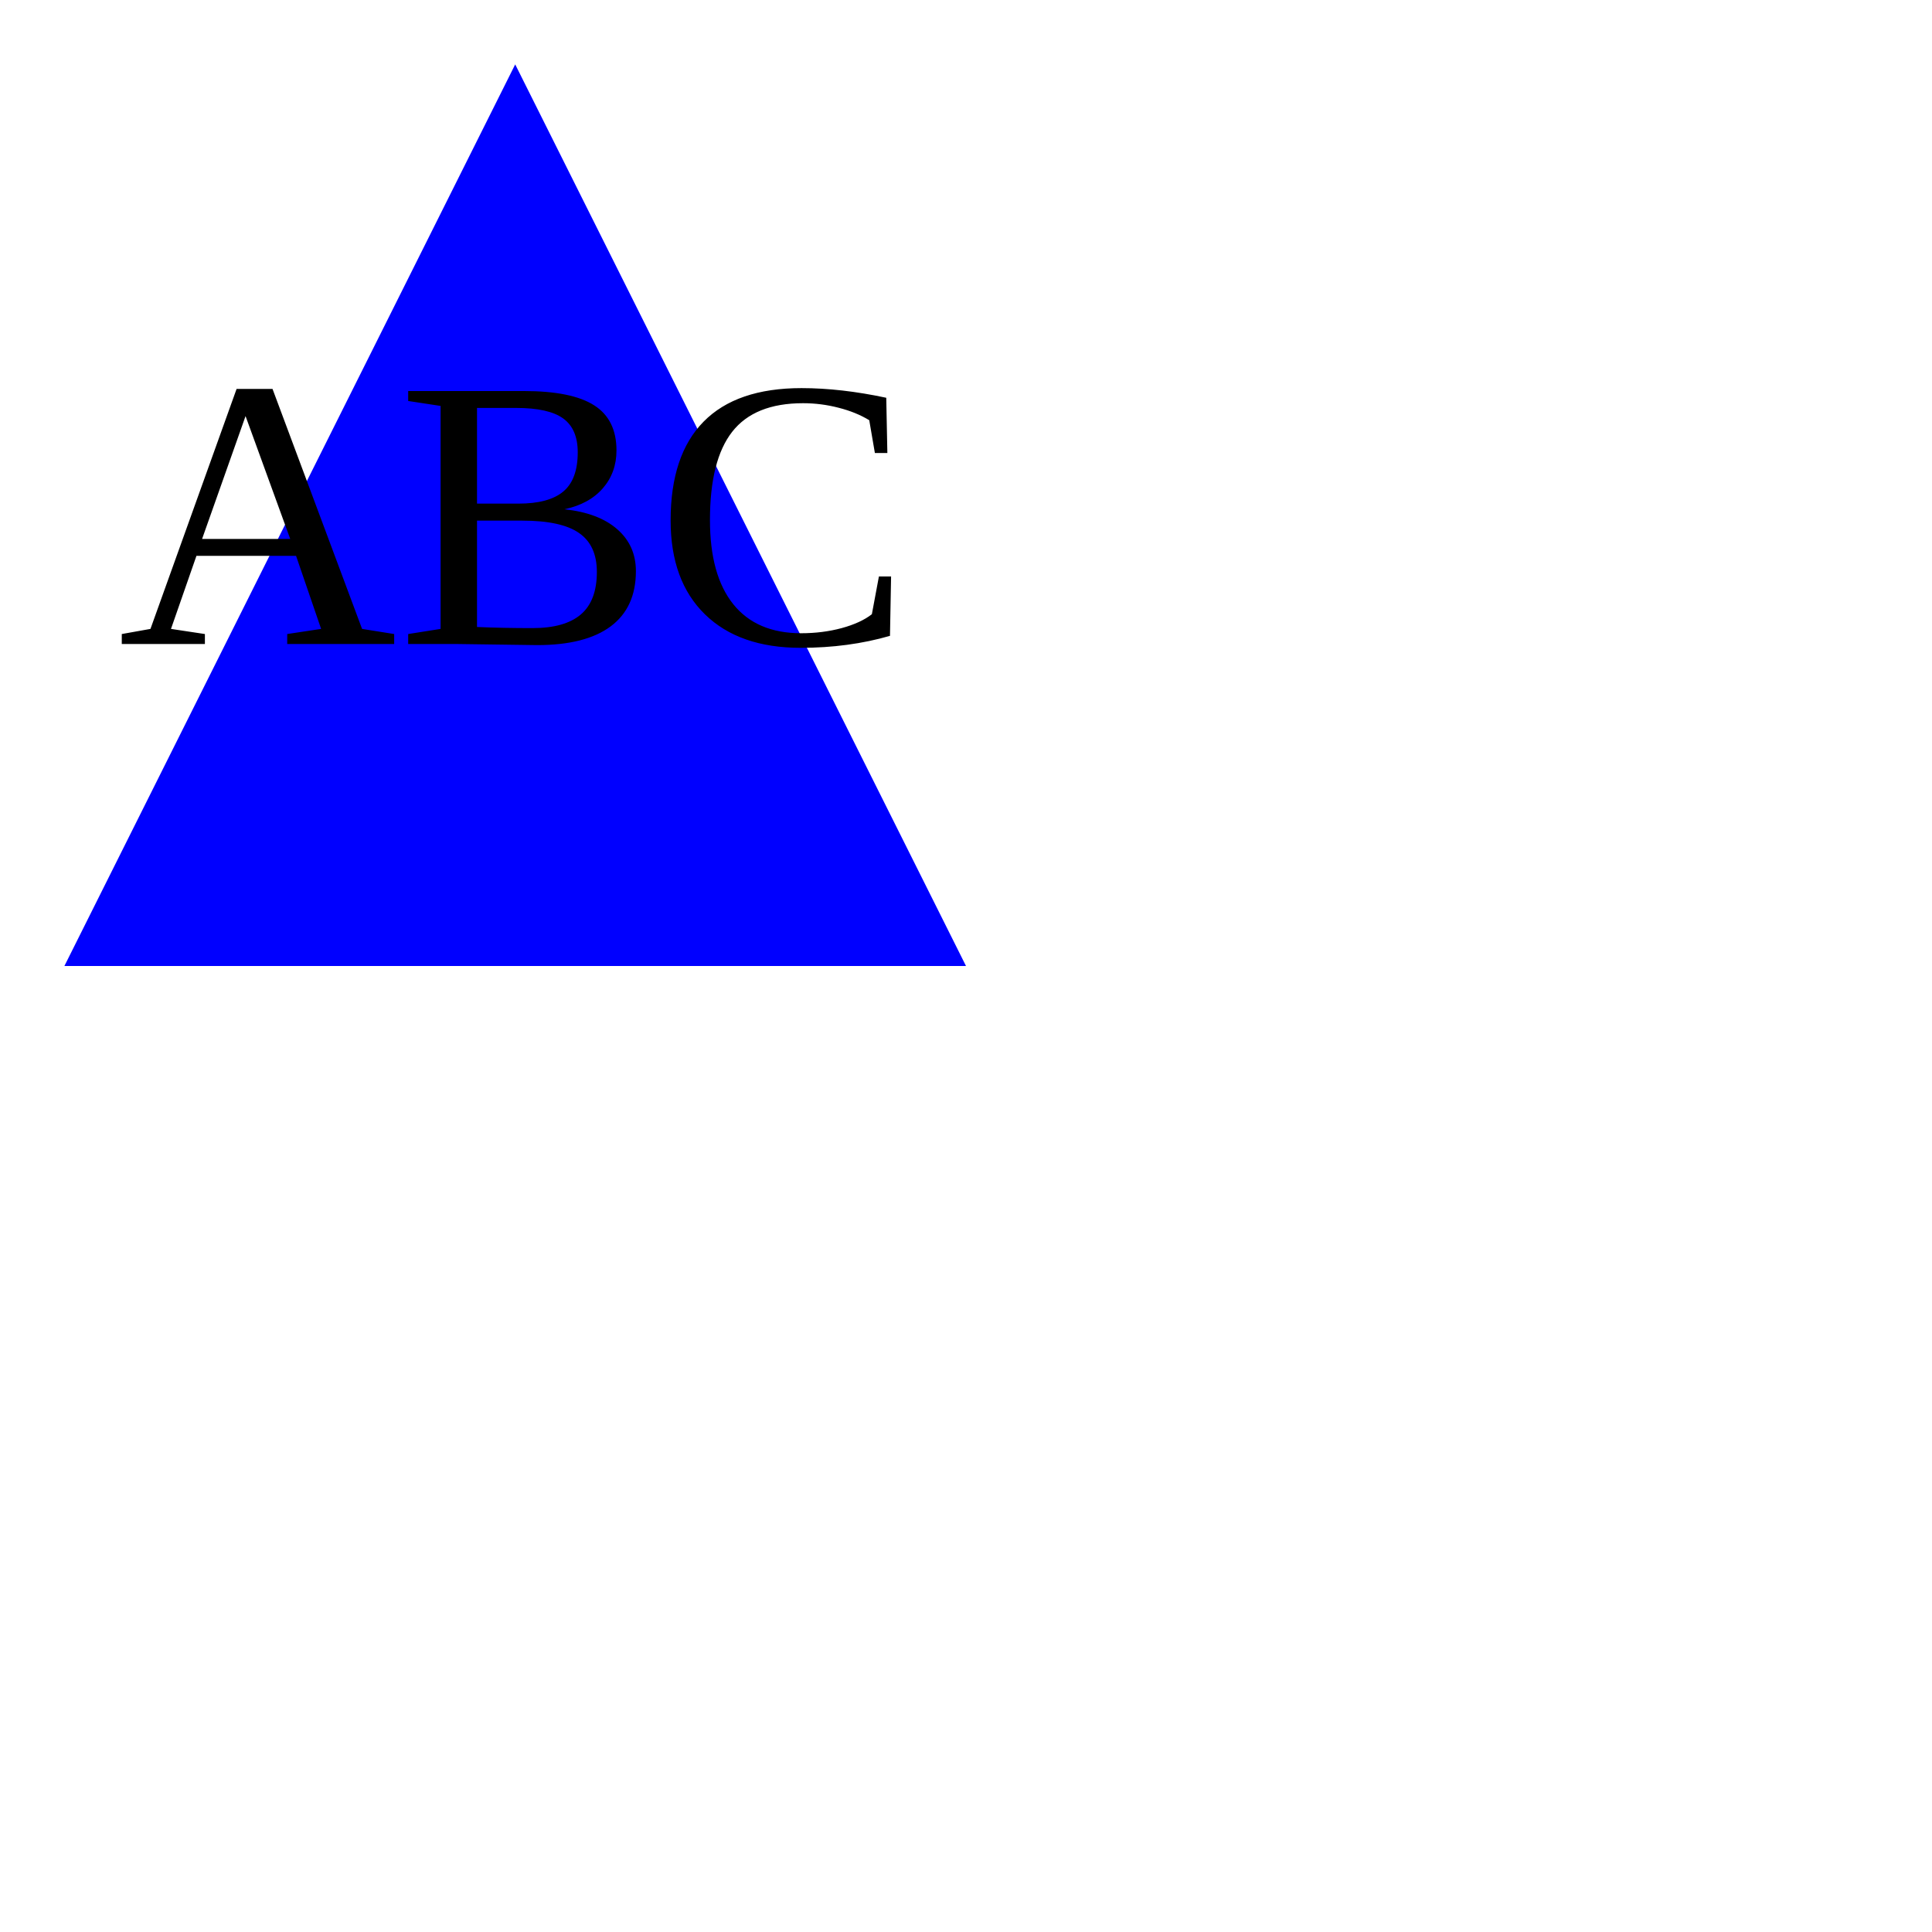
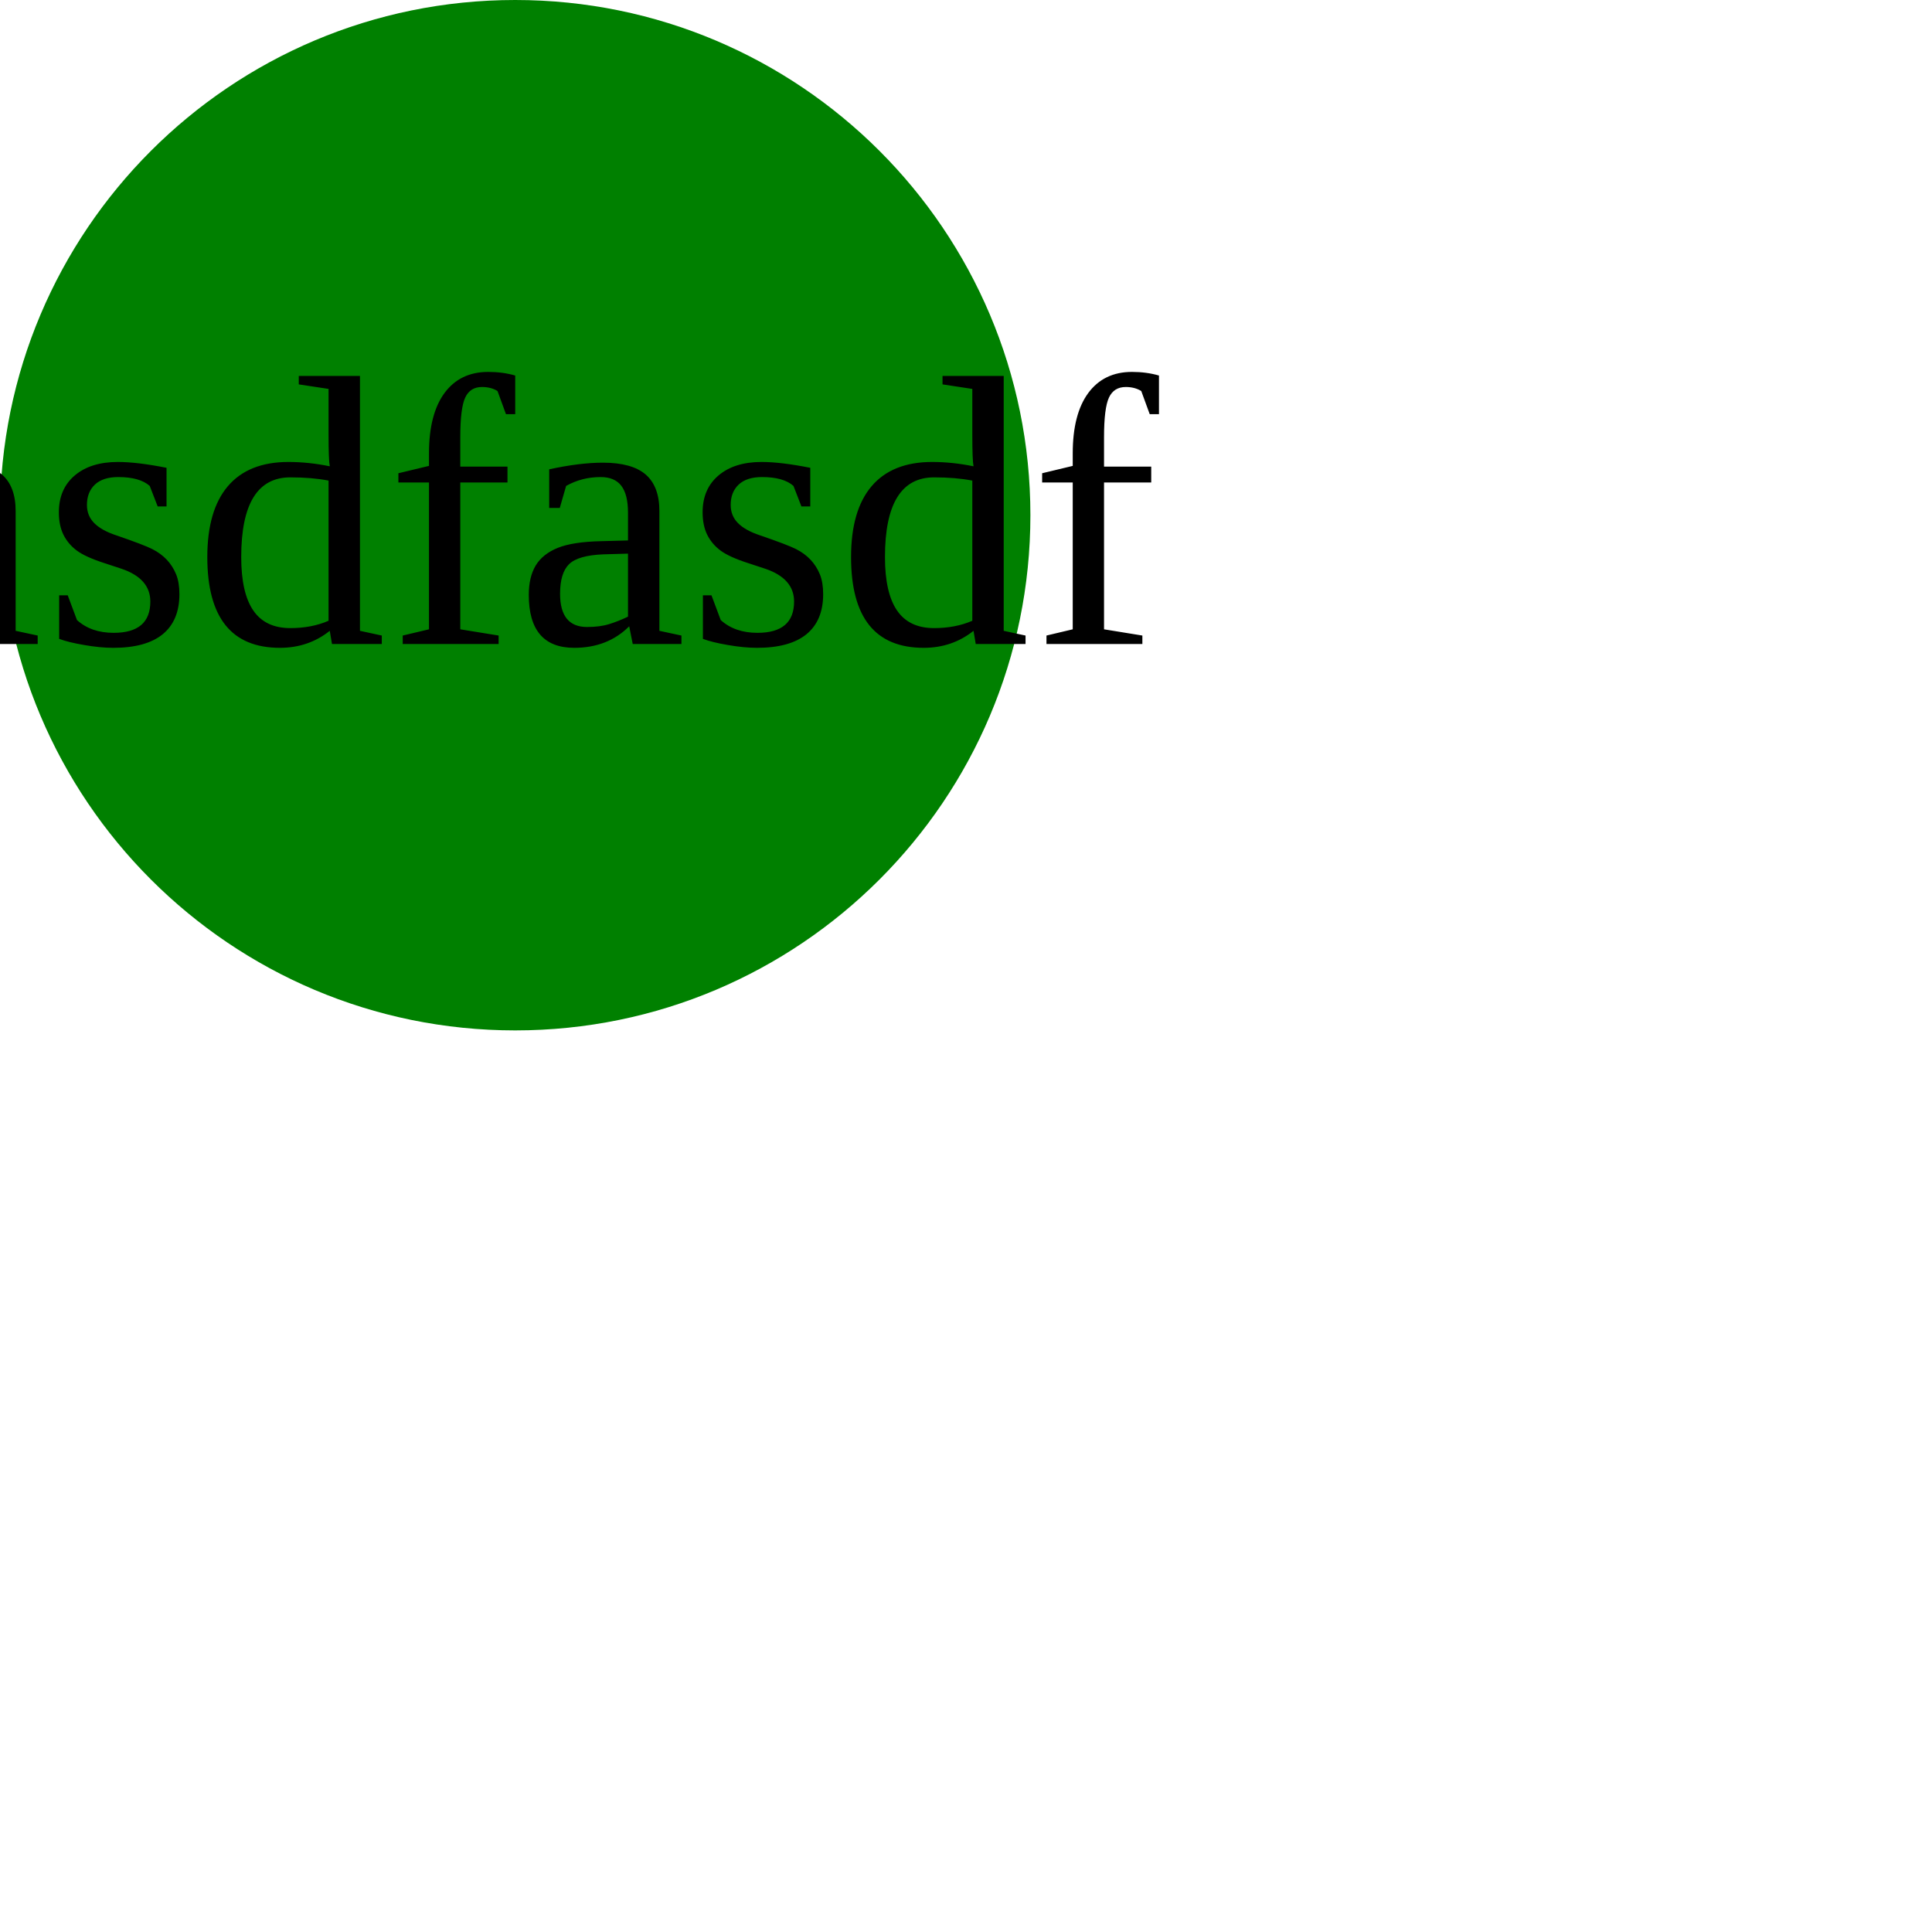
<svg xmlns="http://www.w3.org/2000/svg" version="1.1" width="300" height="300">
-   <polygon points="80,10 150,150 10,150" fill="blue" />
-   <text x="80" y="100" font-size="60" text-anchor="middle" fill="black">ABC</text>
+   <circle cx="80" cy="80" r="80" fill="green" />
+   <text x="80" y="100" font-size="60" text-anchor="middle" fill="black">asdfasdf</text>
</svg>
